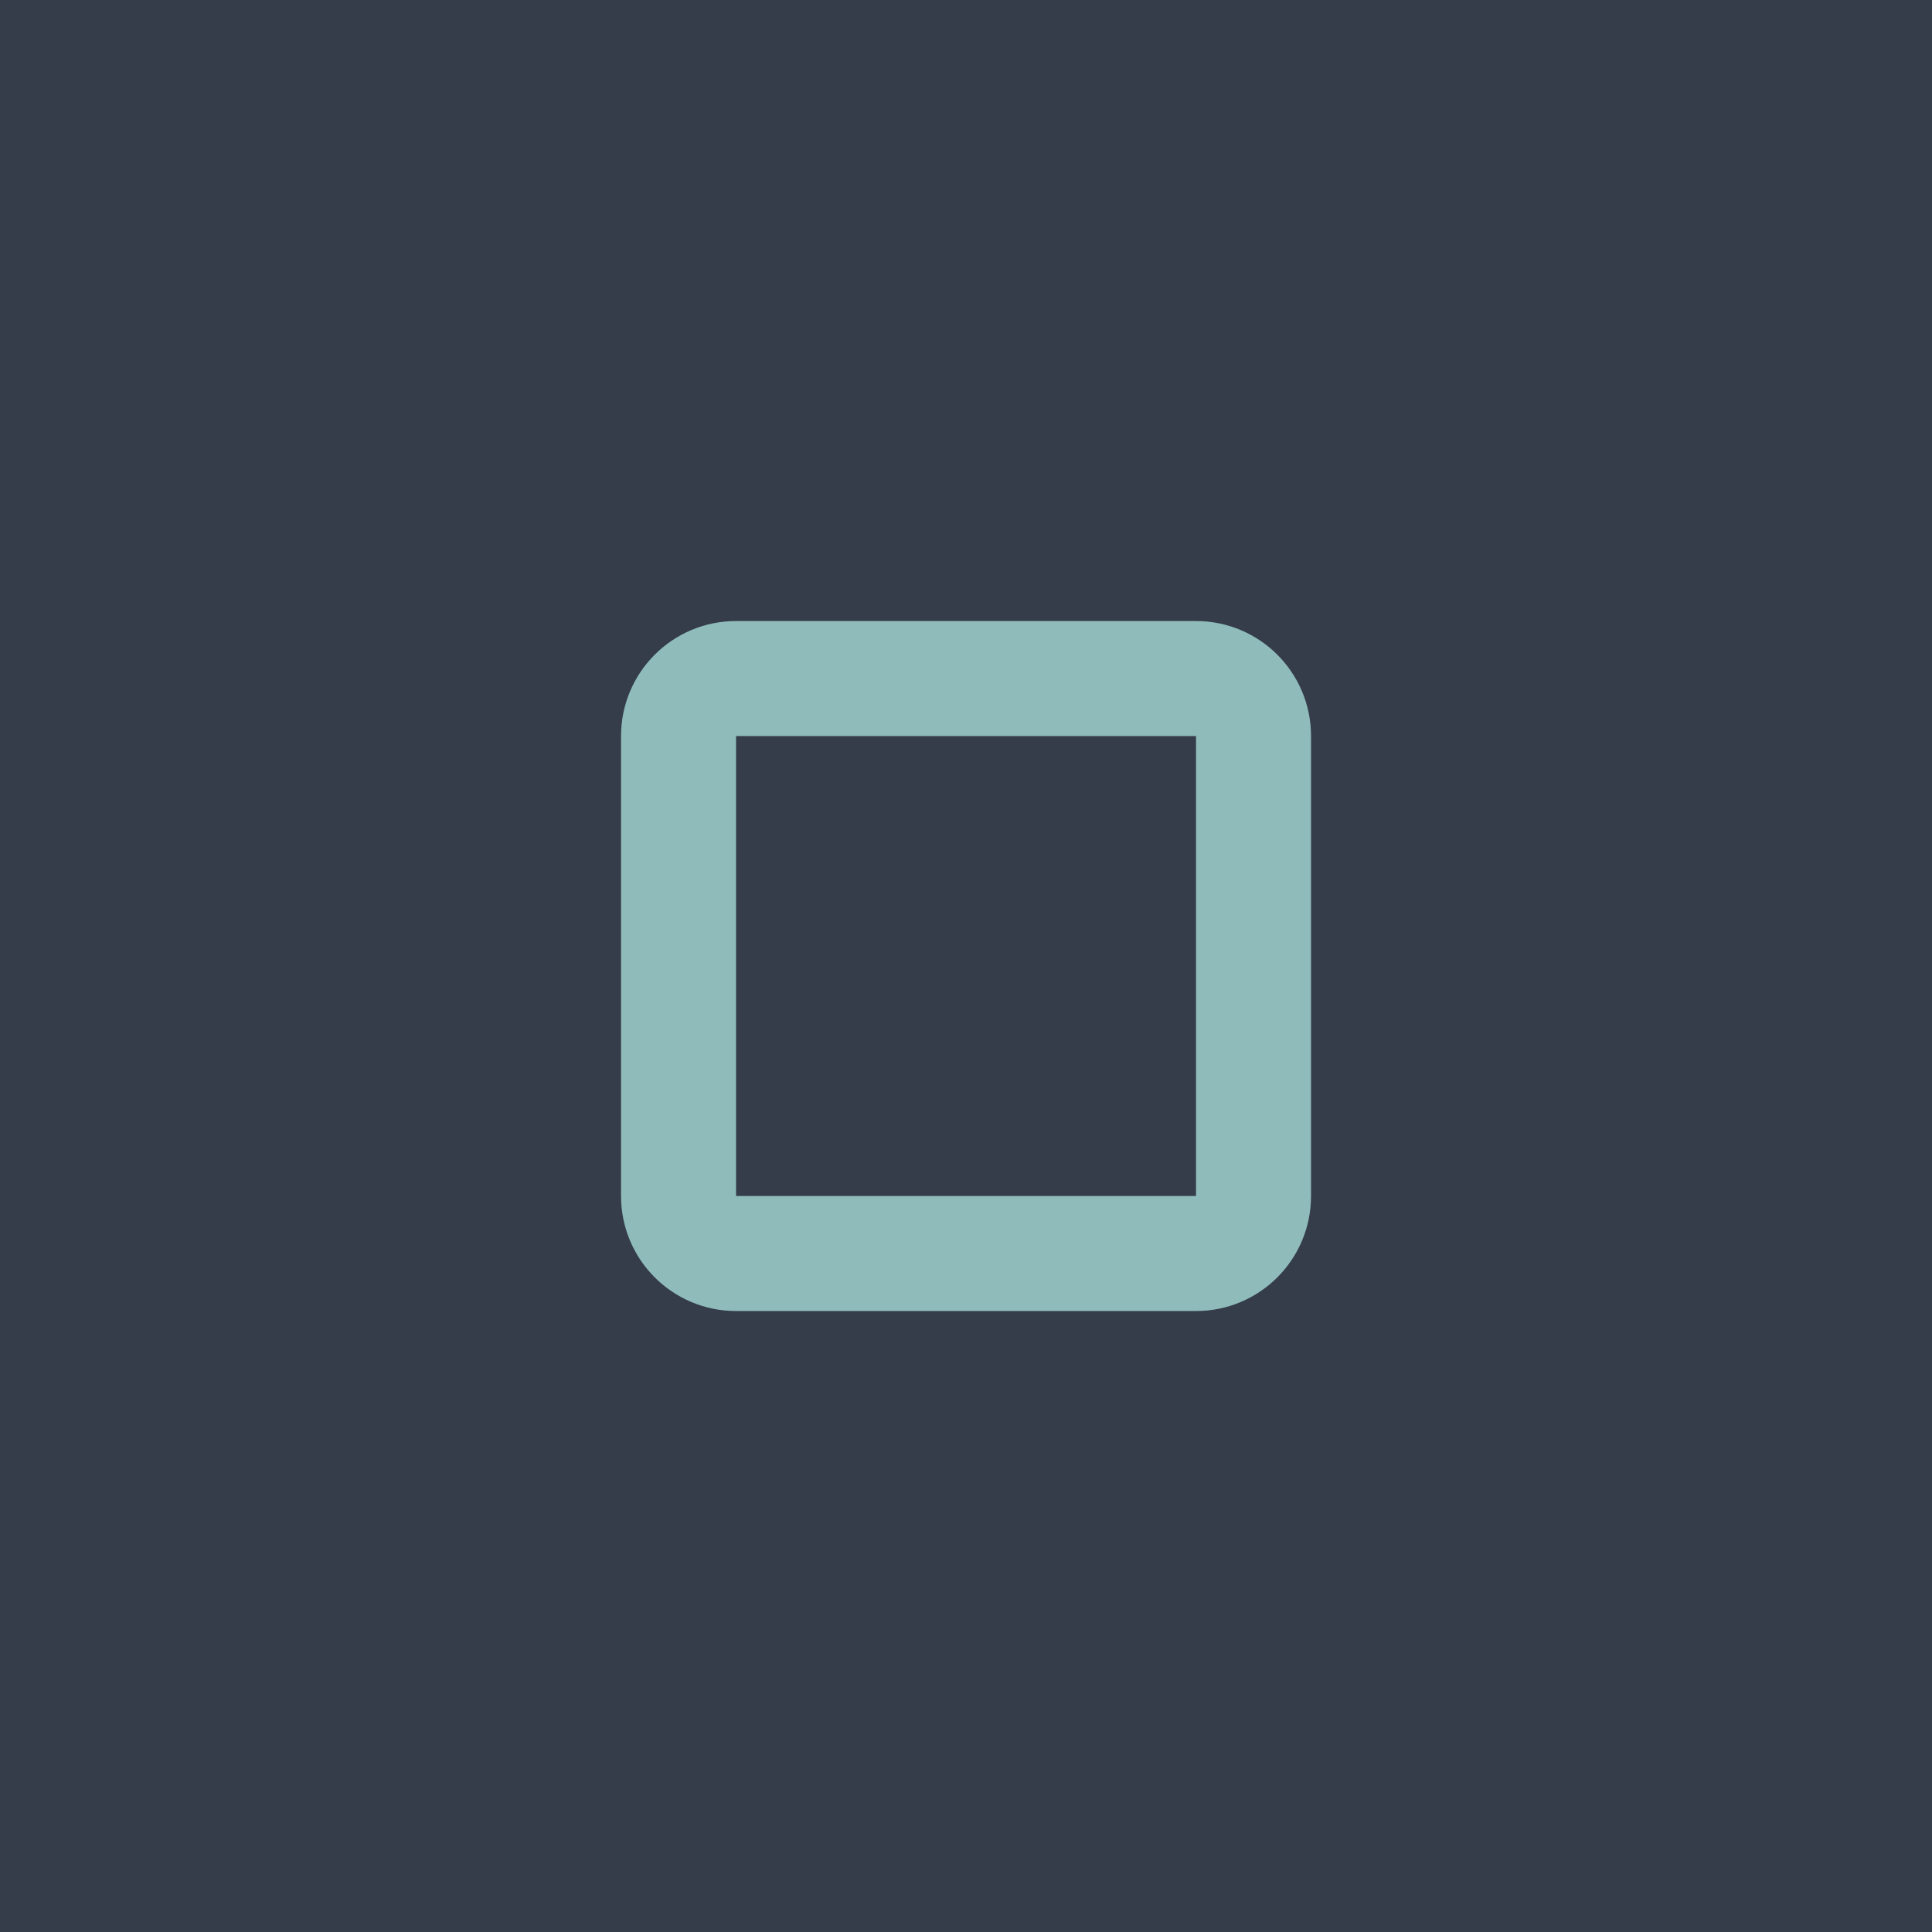
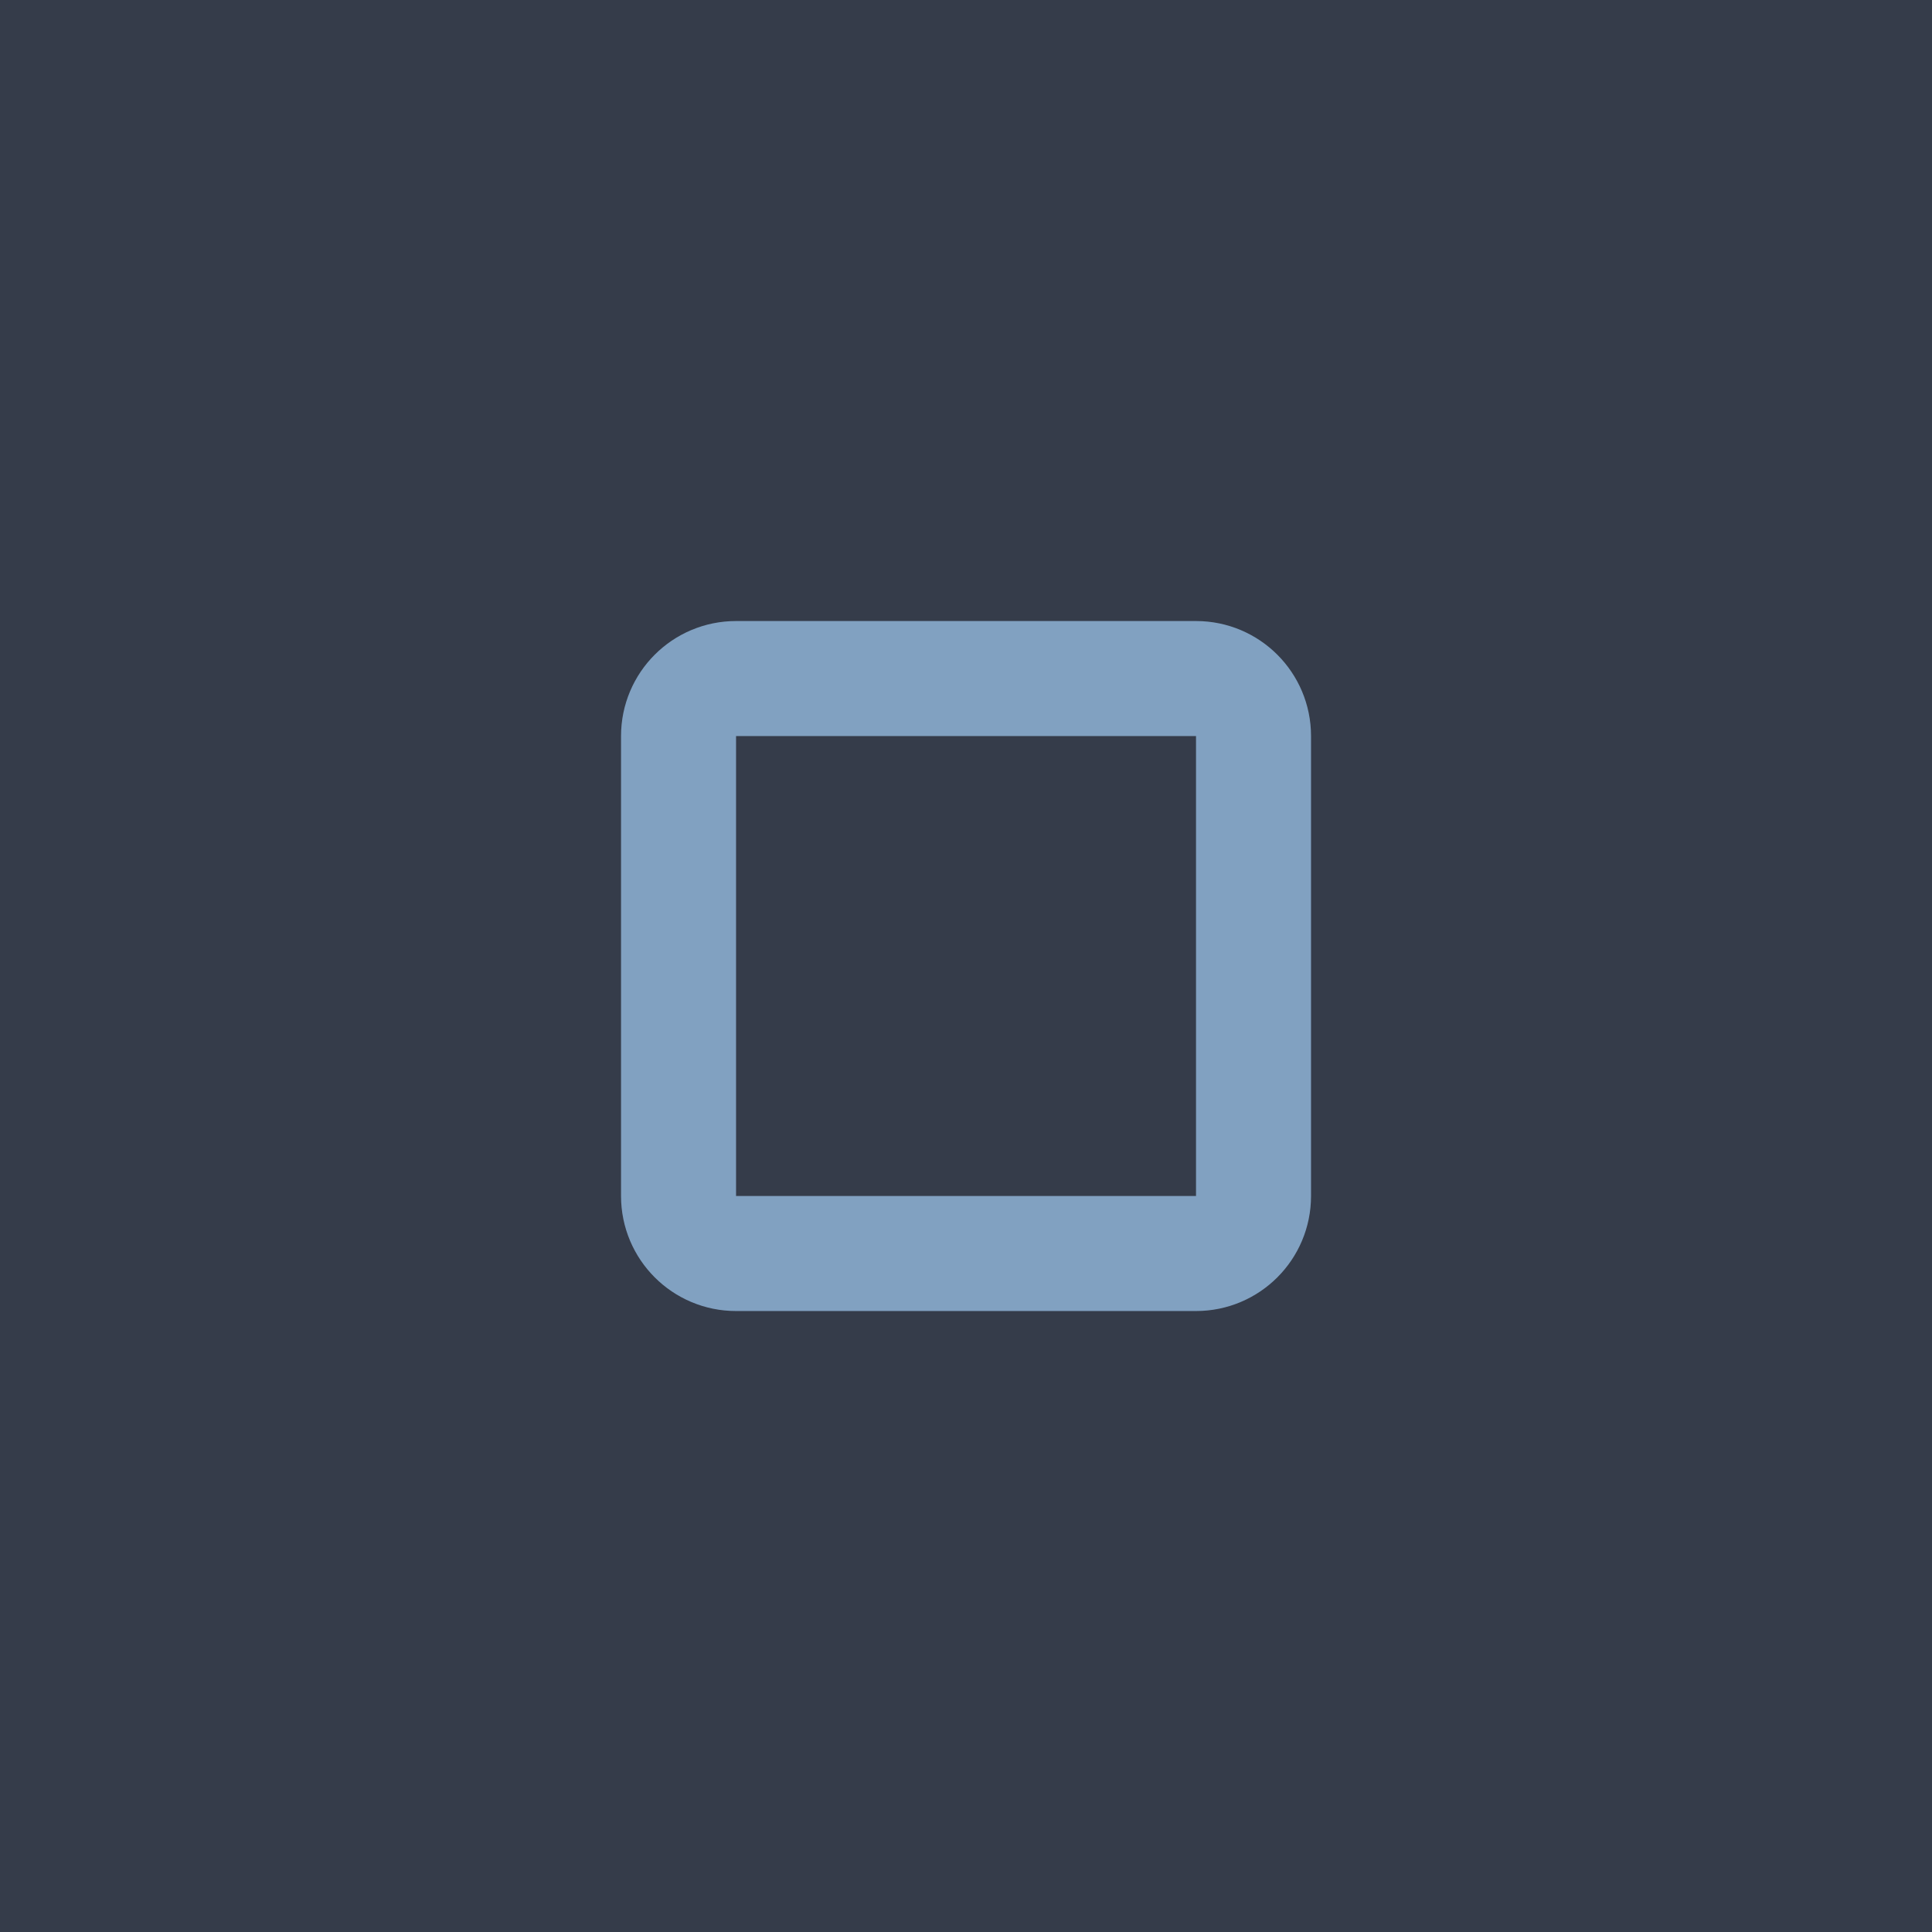
<svg xmlns="http://www.w3.org/2000/svg" width="28" height="28" viewBox="0 0 28 28" id="svg4142" version="1.1">
  <defs id="defs4144" />
  <g id="layer1" transform="translate(0,-1024.362)">
    <rect style="opacity:1;fill:#353c4a;fill-opacity:1;fill-rule:evenodd;stroke:none;stroke-width:2.745;stroke-linecap:butt;stroke-linejoin:miter;stroke-miterlimit:4;stroke-dasharray:none;stroke-dashoffset:478.437;stroke-opacity:1" id="rect4741" width="28" height="32" x="0" y="1020.362" />
    <circle style="fill:#eceff1;fill-opacity:0.1;stroke:none;stroke-width:0.5;stroke-linejoin:miter;stroke-miterlimit:4;stroke-dasharray:none;stroke-opacity:1" id="path2994" cx="1036.362" cy="13" r="12" transform="rotate(90)" />
    <rect style="opacity:1;fill:#ffffff;fill-opacity:0.07;fill-rule:evenodd;stroke:none;stroke-width:2.745;stroke-linecap:butt;stroke-linejoin:miter;stroke-miterlimit:4;stroke-dasharray:none;stroke-dashoffset:478.437;stroke-opacity:1" id="rect4959" width="28" height="1" x="0" y="1020.362" />
-     <rect style="opacity:1;fill:#d8dee9;fill-opacity:0;stroke:#8fbcbb;stroke-width:1.667;stroke-linejoin:round;stroke-miterlimit:3;stroke-dasharray:none;stroke-opacity:1;paint-order:markers fill stroke" id="rect818" width="8.333" height="8.333" x="9.834" y="1034.196" rx="0.833" ry="0.833" />
+     <rect style="opacity:1;fill:#d8dee9;fill-opacity:0;stroke:#81a1c1;stroke-width:1.667;stroke-linejoin:round;stroke-miterlimit:3;stroke-dasharray:none;stroke-opacity:1;paint-order:markers fill stroke" id="rect818" width="8.333" height="8.333" x="9.834" y="1034.196" rx="0.833" ry="0.833" />
  </g>
</svg>
